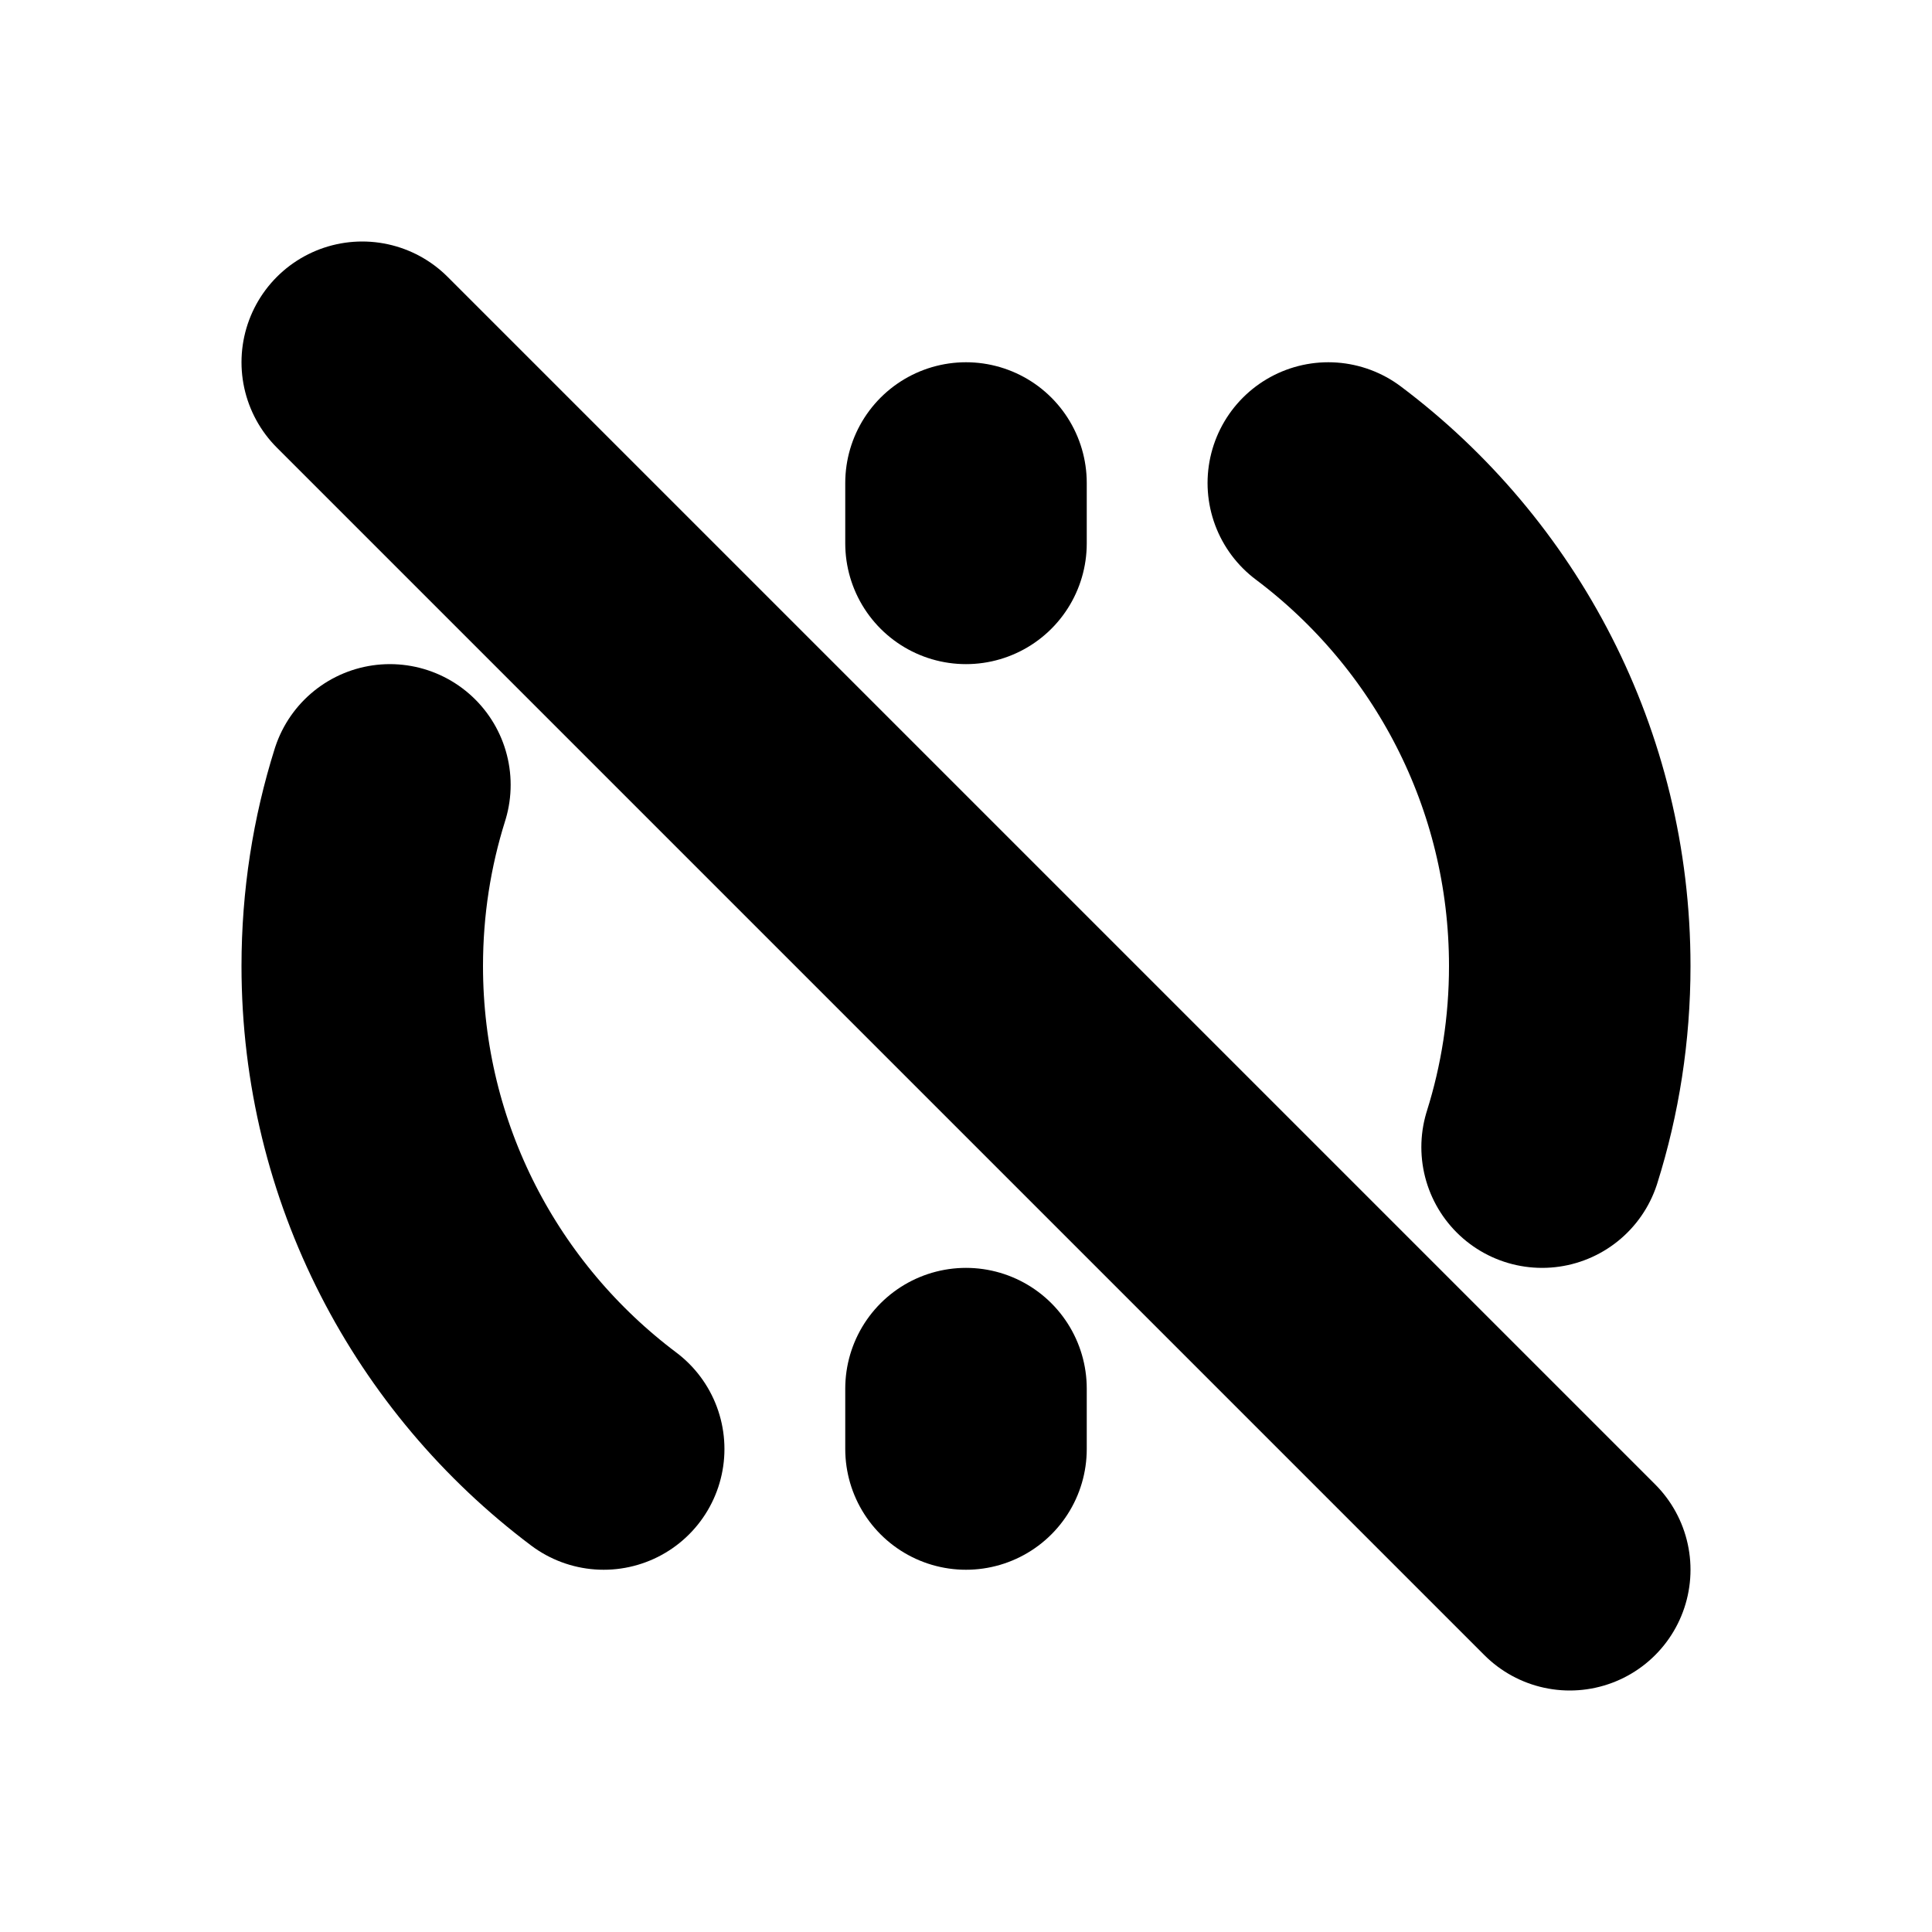
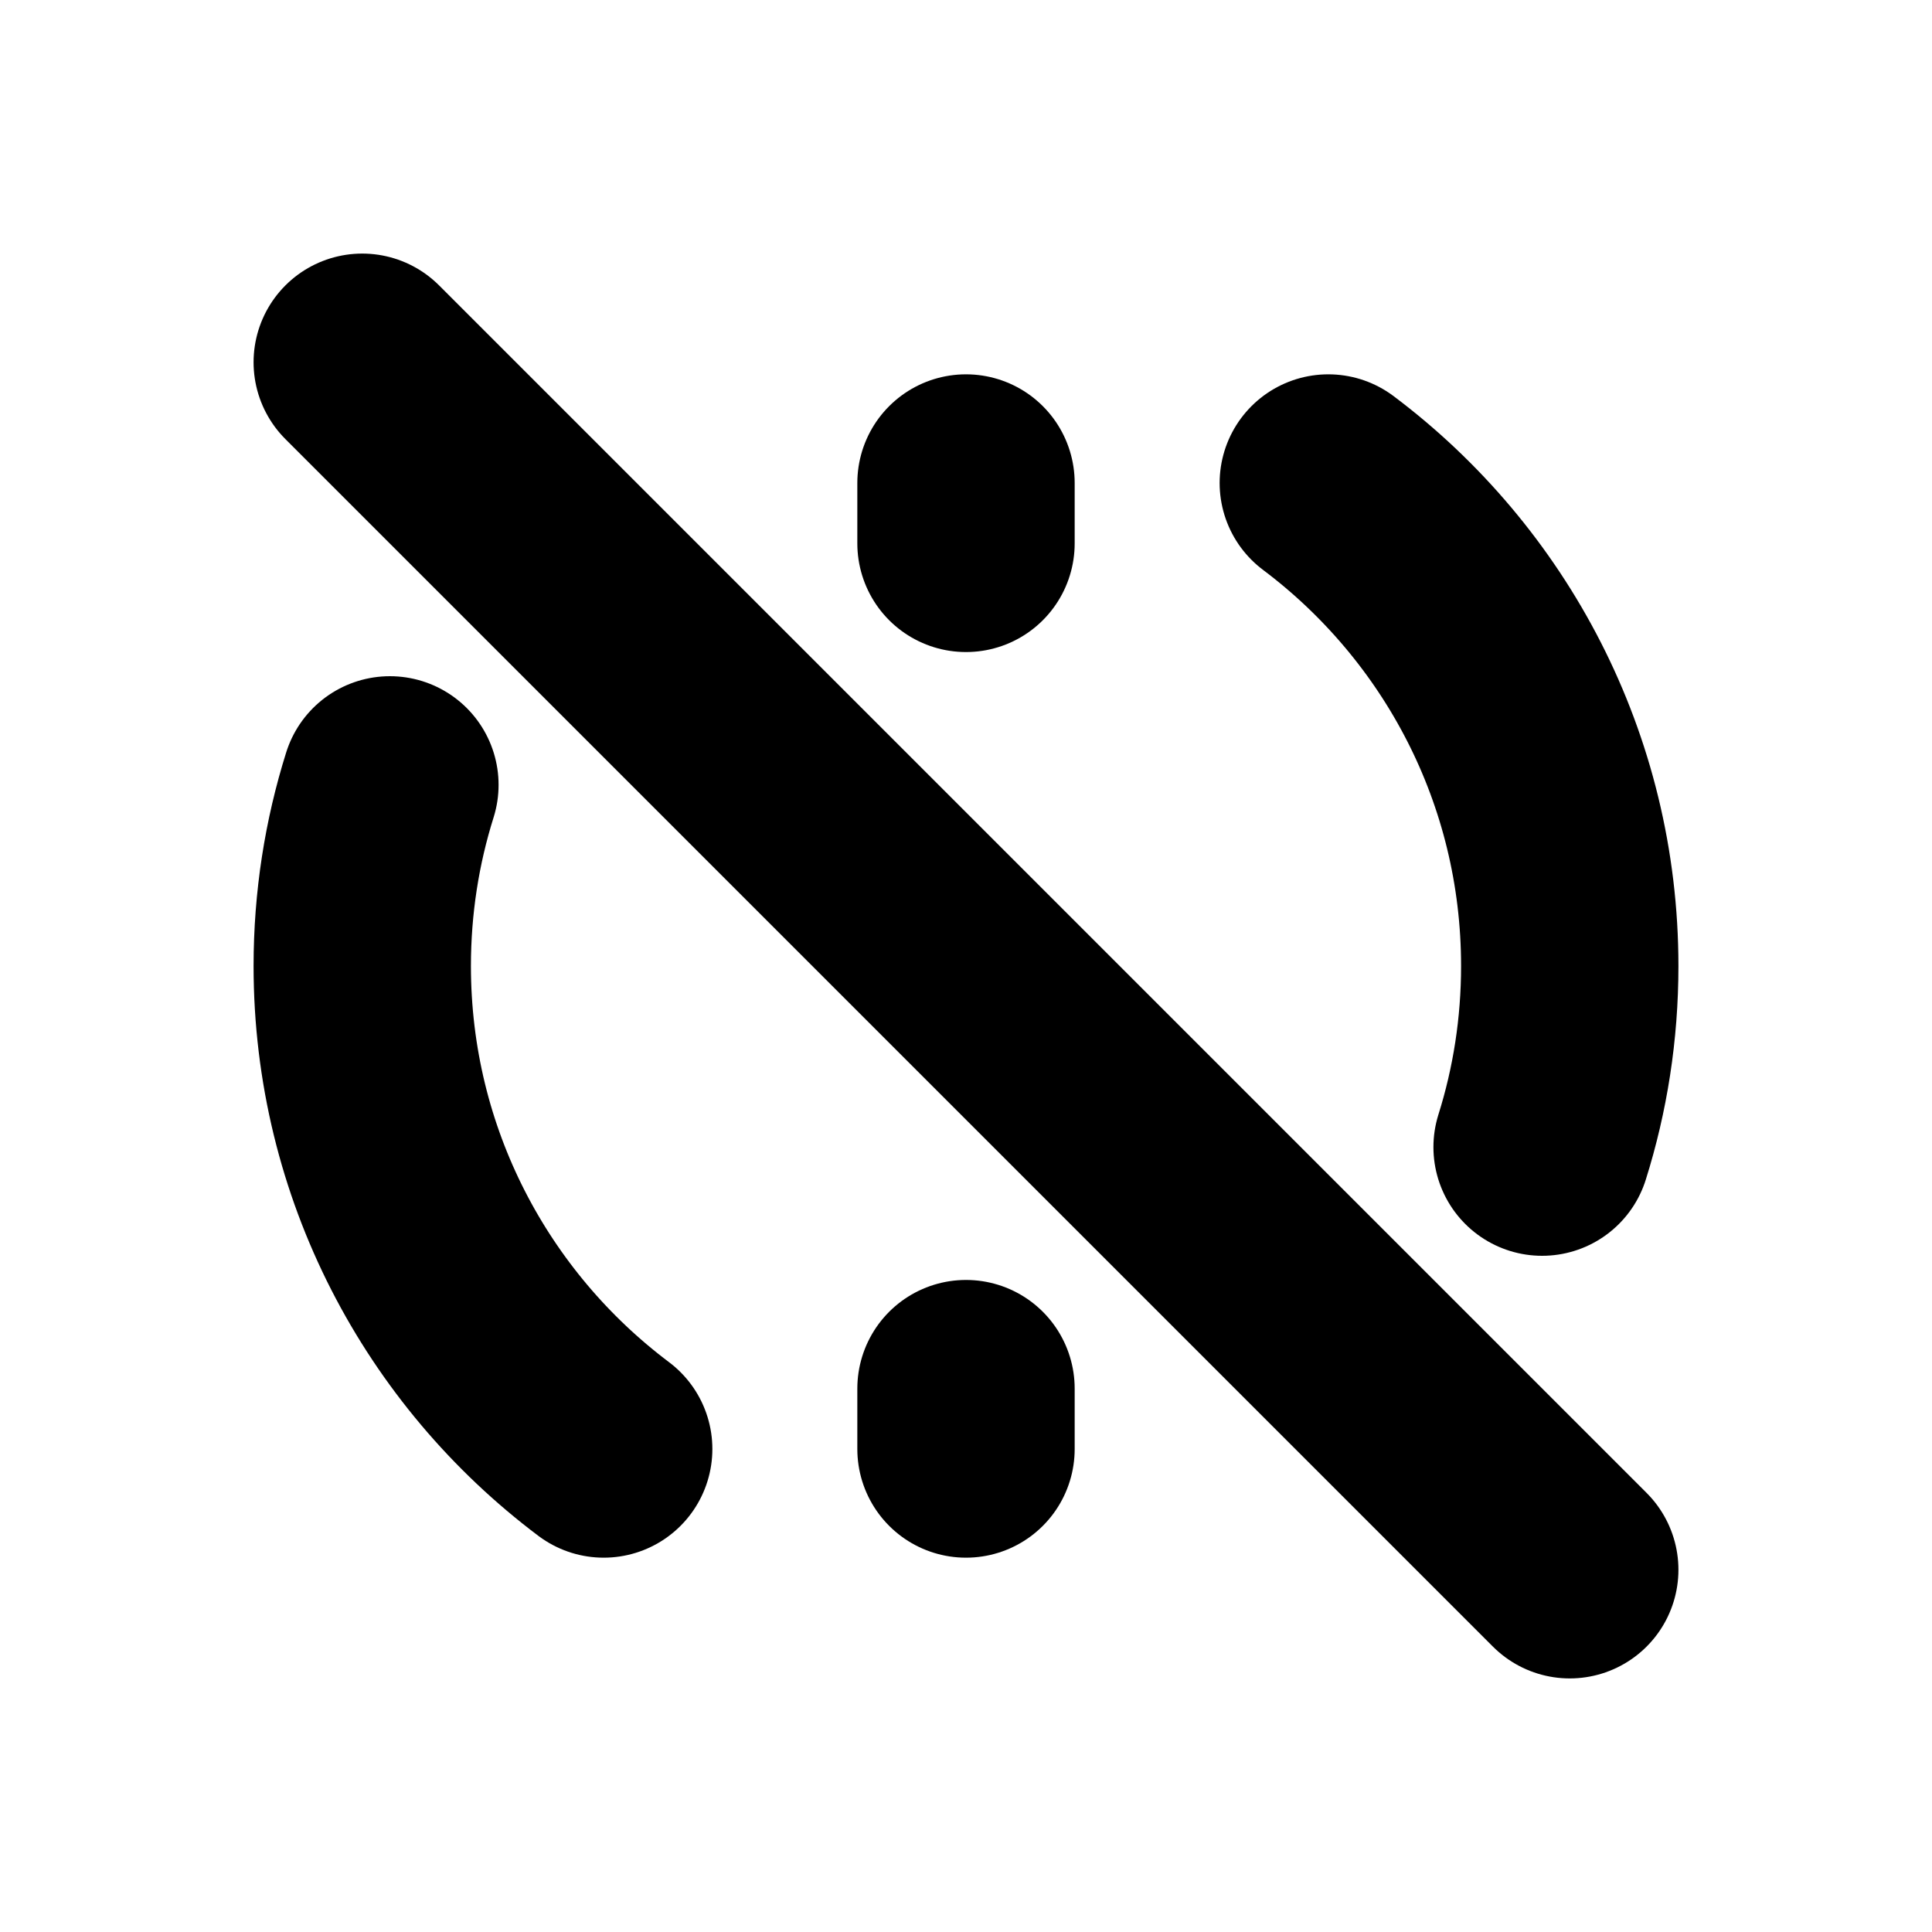
<svg xmlns="http://www.w3.org/2000/svg" width="32" height="32" viewBox="0 0 32 32" fill="none">
-   <path d="M16 24L16 23.5L16 23" stroke="black" stroke-width="4" stroke-linecap="round" stroke-linejoin="round" />
-   <path d="M16 8L16 9" stroke="black" stroke-width="4" stroke-linecap="round" stroke-linejoin="round" />
-   <path d="M22.001 8C24.429 9.824 26 12.729 26 16C26 17.045 25.84 18.053 25.542 19" stroke="black" stroke-width="4" stroke-linecap="round" stroke-linejoin="round" />
-   <path d="M9.999 24C7.571 22.175 6 19.271 6 16C6 14.955 6.16 13.947 6.458 13" stroke="black" stroke-width="4" stroke-linecap="round" stroke-linejoin="round" />
-   <path d="M6 6L26 26" stroke="black" stroke-width="4" stroke-linecap="round" stroke-linejoin="round" />
+   <path d="M16 24L16 23.5L16 23" stroke="black" stroke-width="3.6" stroke-linecap="round" stroke-linejoin="round" />
+   <path d="M16 8L16 9" stroke="black" stroke-width="3.6" stroke-linecap="round" stroke-linejoin="round" />
+   <path d="M22.001 8C24.429 9.824 26 12.729 26 16C26 17.045 25.84 18.053 25.542 19" stroke="black" stroke-width="3.6" stroke-linecap="round" stroke-linejoin="round" />
+   <path d="M9.999 24C7.571 22.175 6 19.271 6 16C6 14.955 6.16 13.947 6.458 13" stroke="black" stroke-width="3.6" stroke-linecap="round" stroke-linejoin="round" />
+   <path d="M6 6L26 26" stroke="black" stroke-width="3.6" stroke-linecap="round" stroke-linejoin="round" />
</svg>
